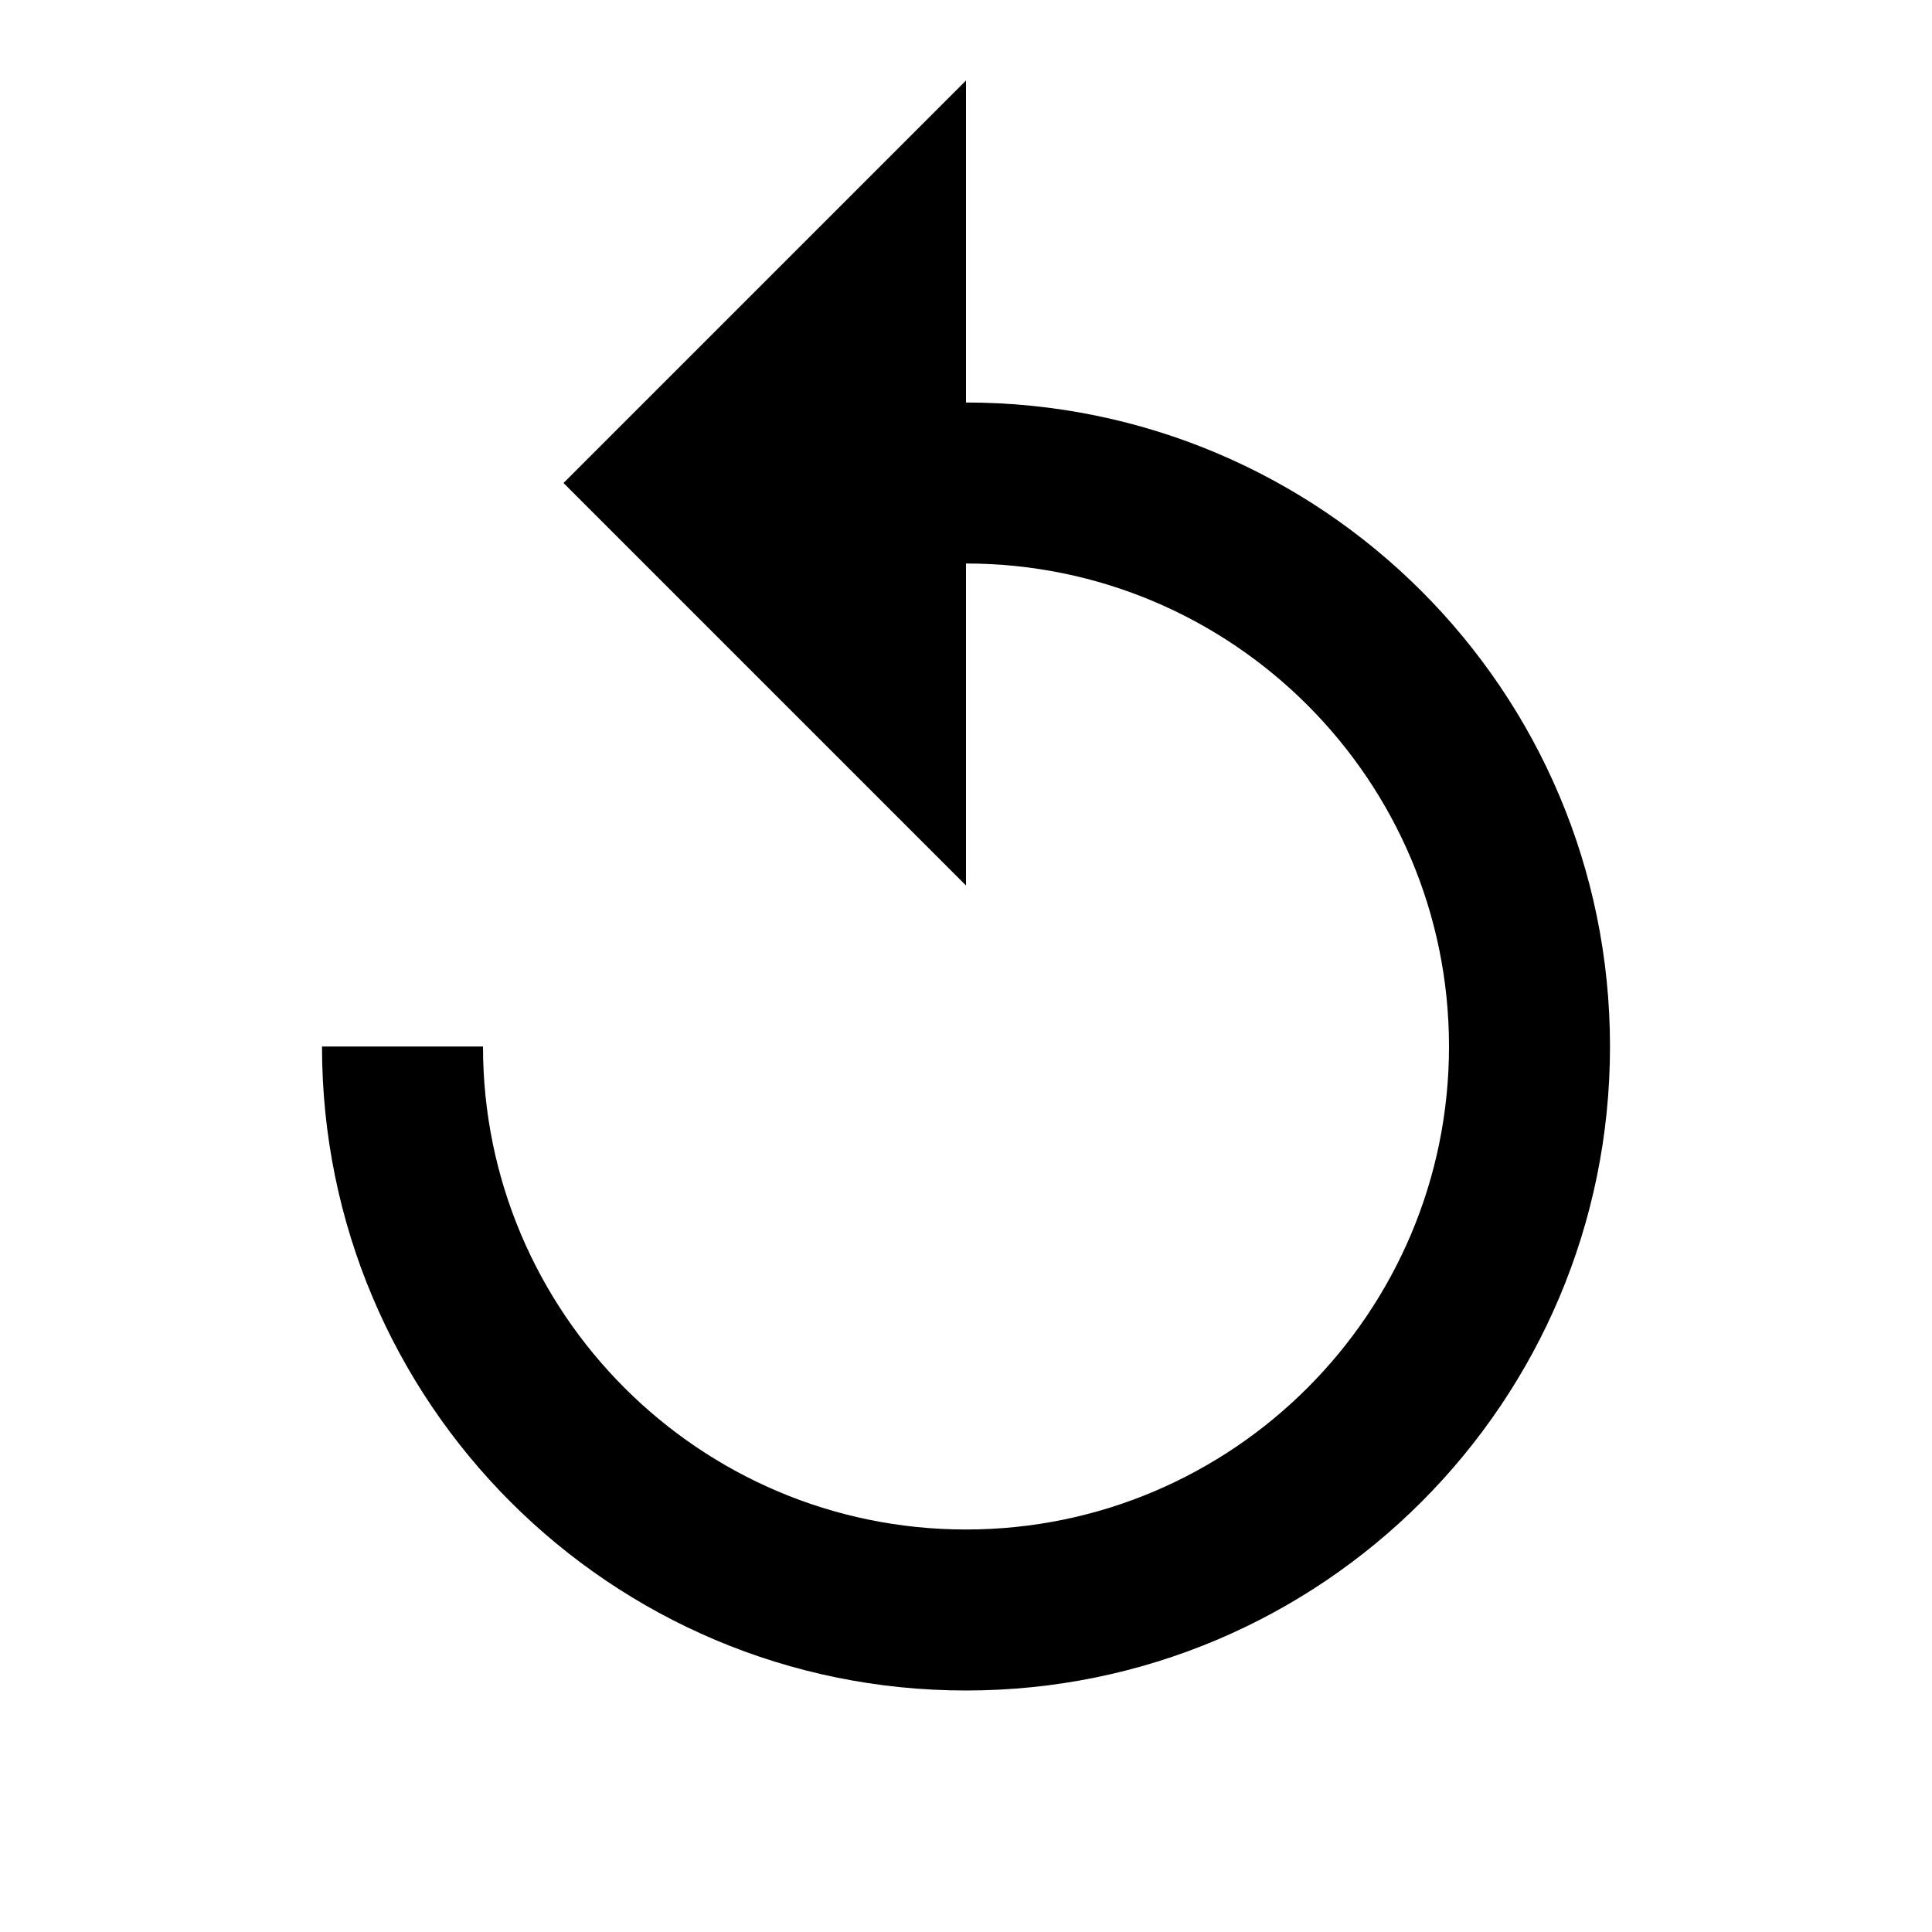
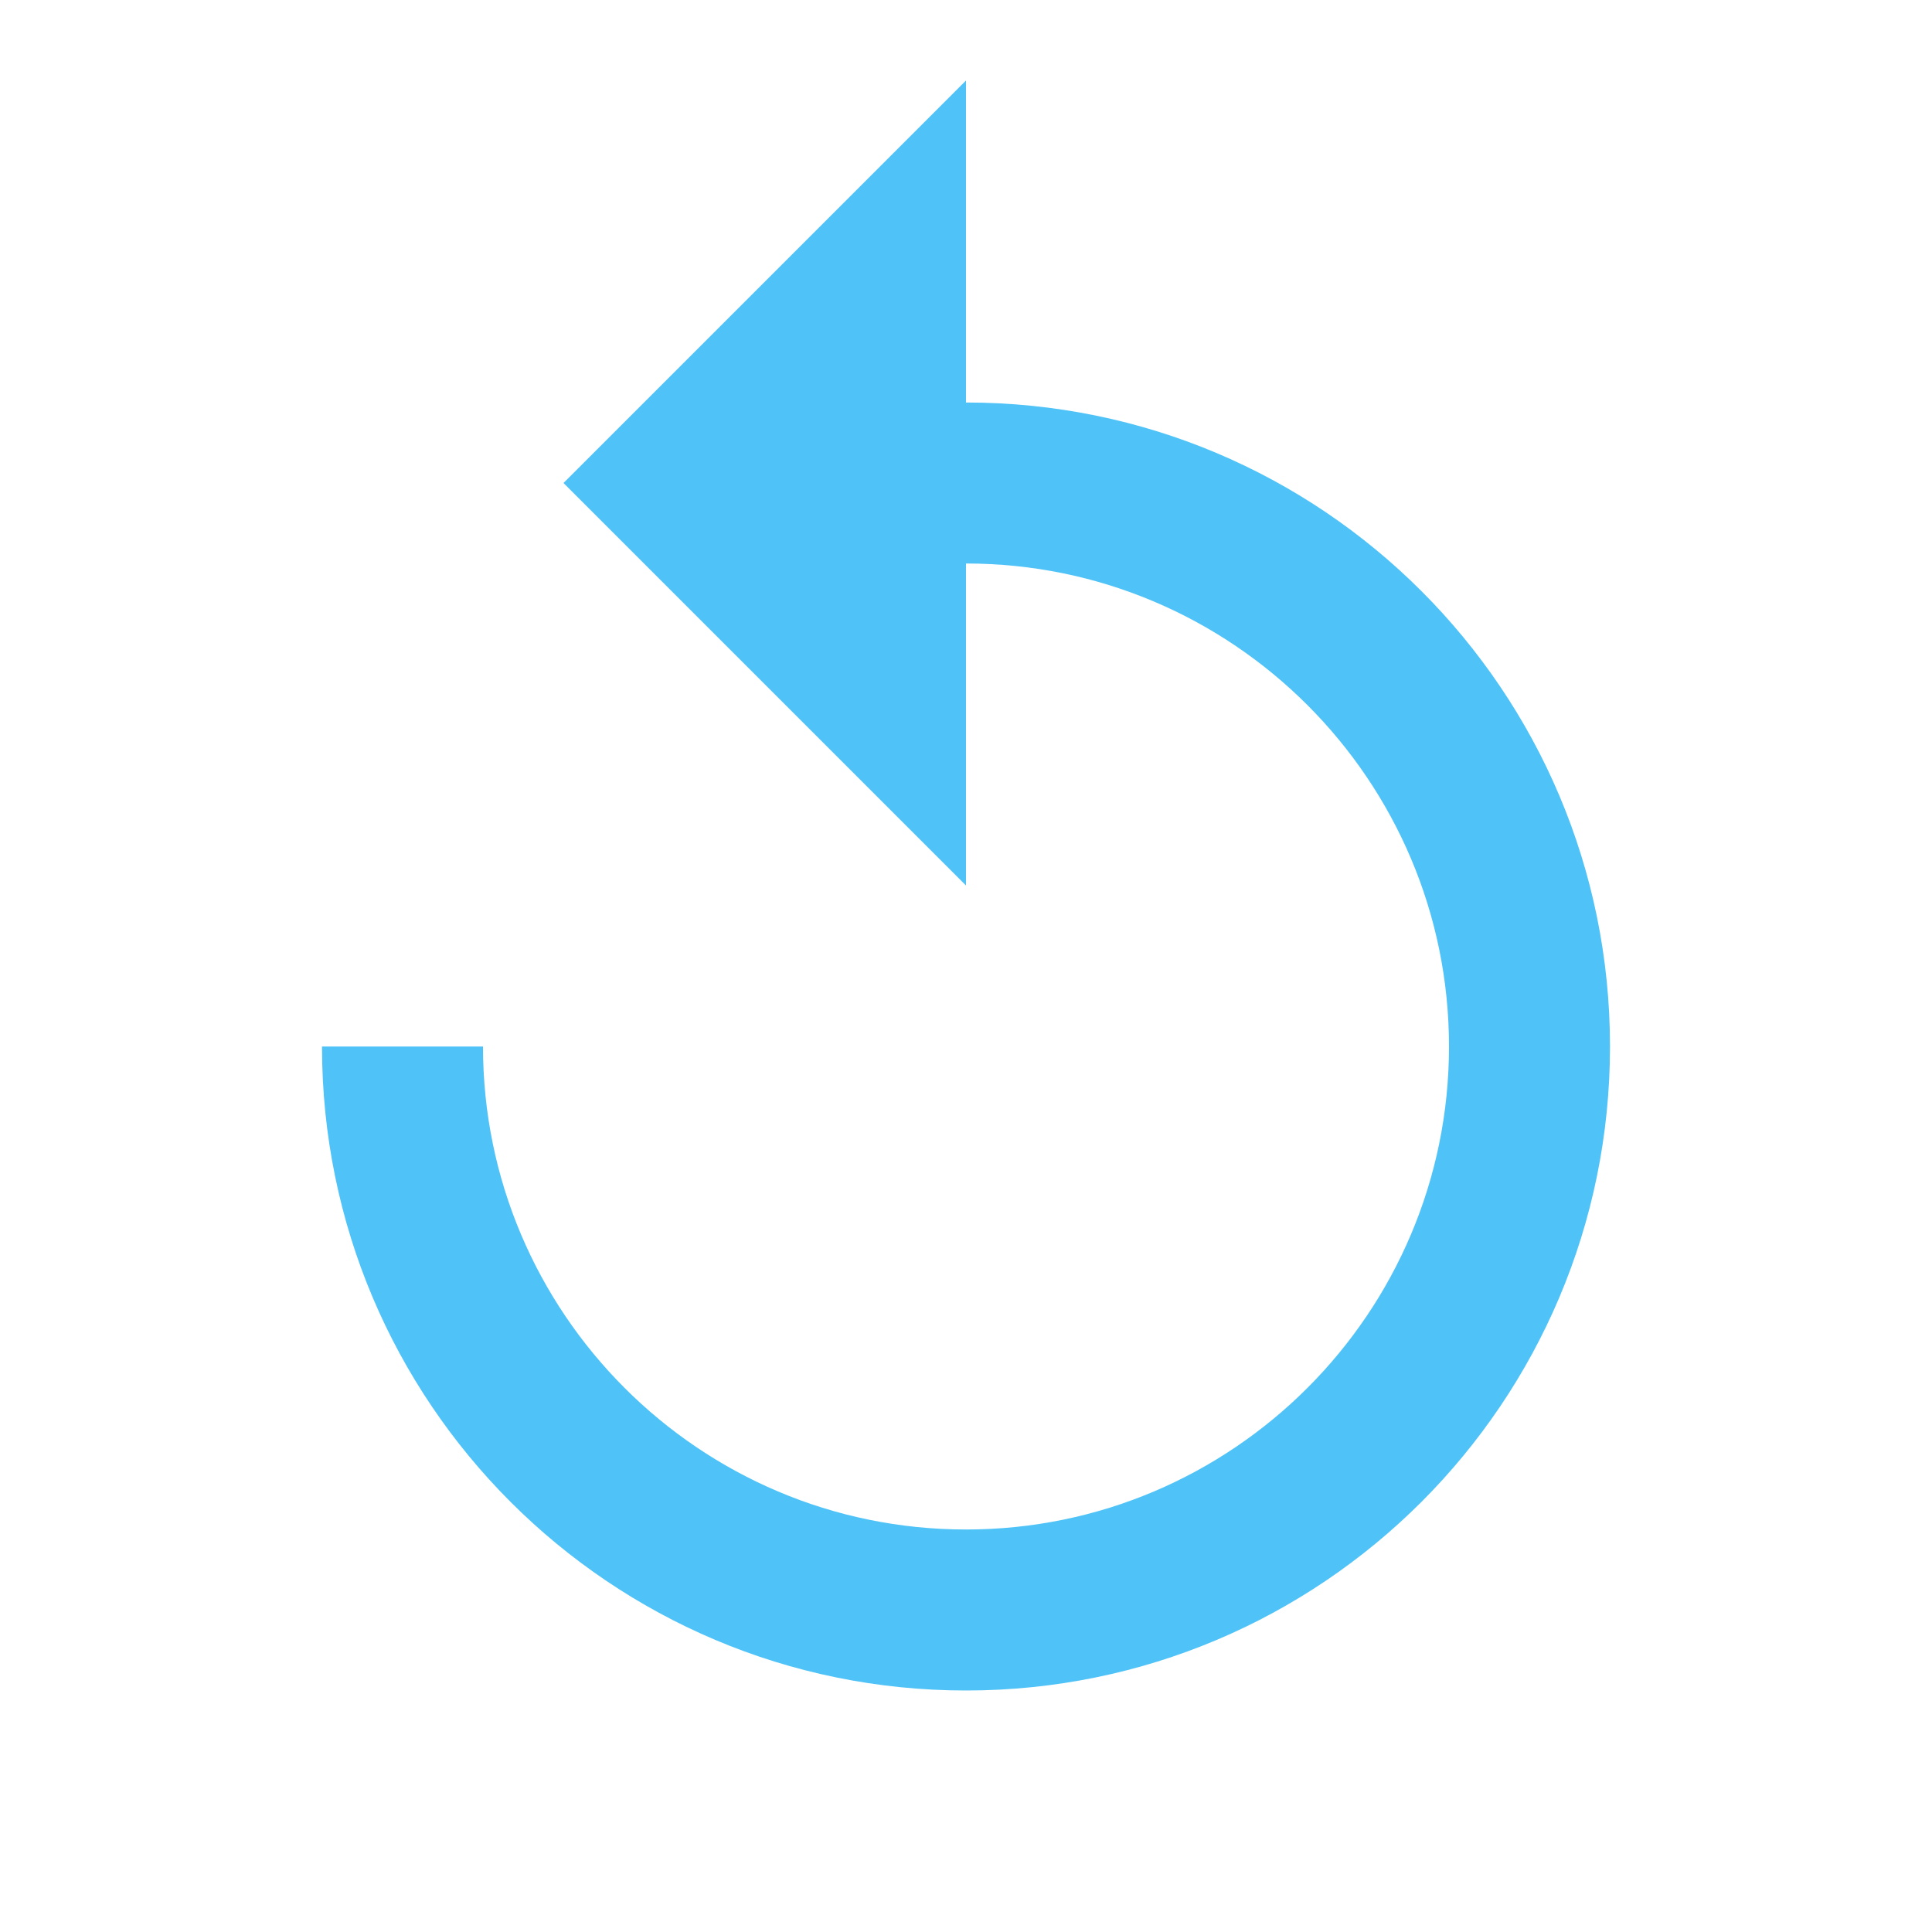
<svg xmlns="http://www.w3.org/2000/svg" width="64" height="64" viewBox="0 0 24 24">
-   <path d="M12 5V1L7 6l5 5V7c3.31 0 6 2.69 6 6s-2.69 6-6 6-6-2.69-6-6H4c0 4.42 3.58 8 8 8s8-3.58 8-8-3.58-8-8-8z" />
+   <path d="M12 5V1L7 6l5 5V7c3.31 0 6 2.69 6 6s-2.69 6-6 6-6-2.69-6-6H4c0 4.42 3.58 8 8 8s8-3.58 8-8-3.58-8-8-8z" fill="#4fc3f7" />
</svg>
